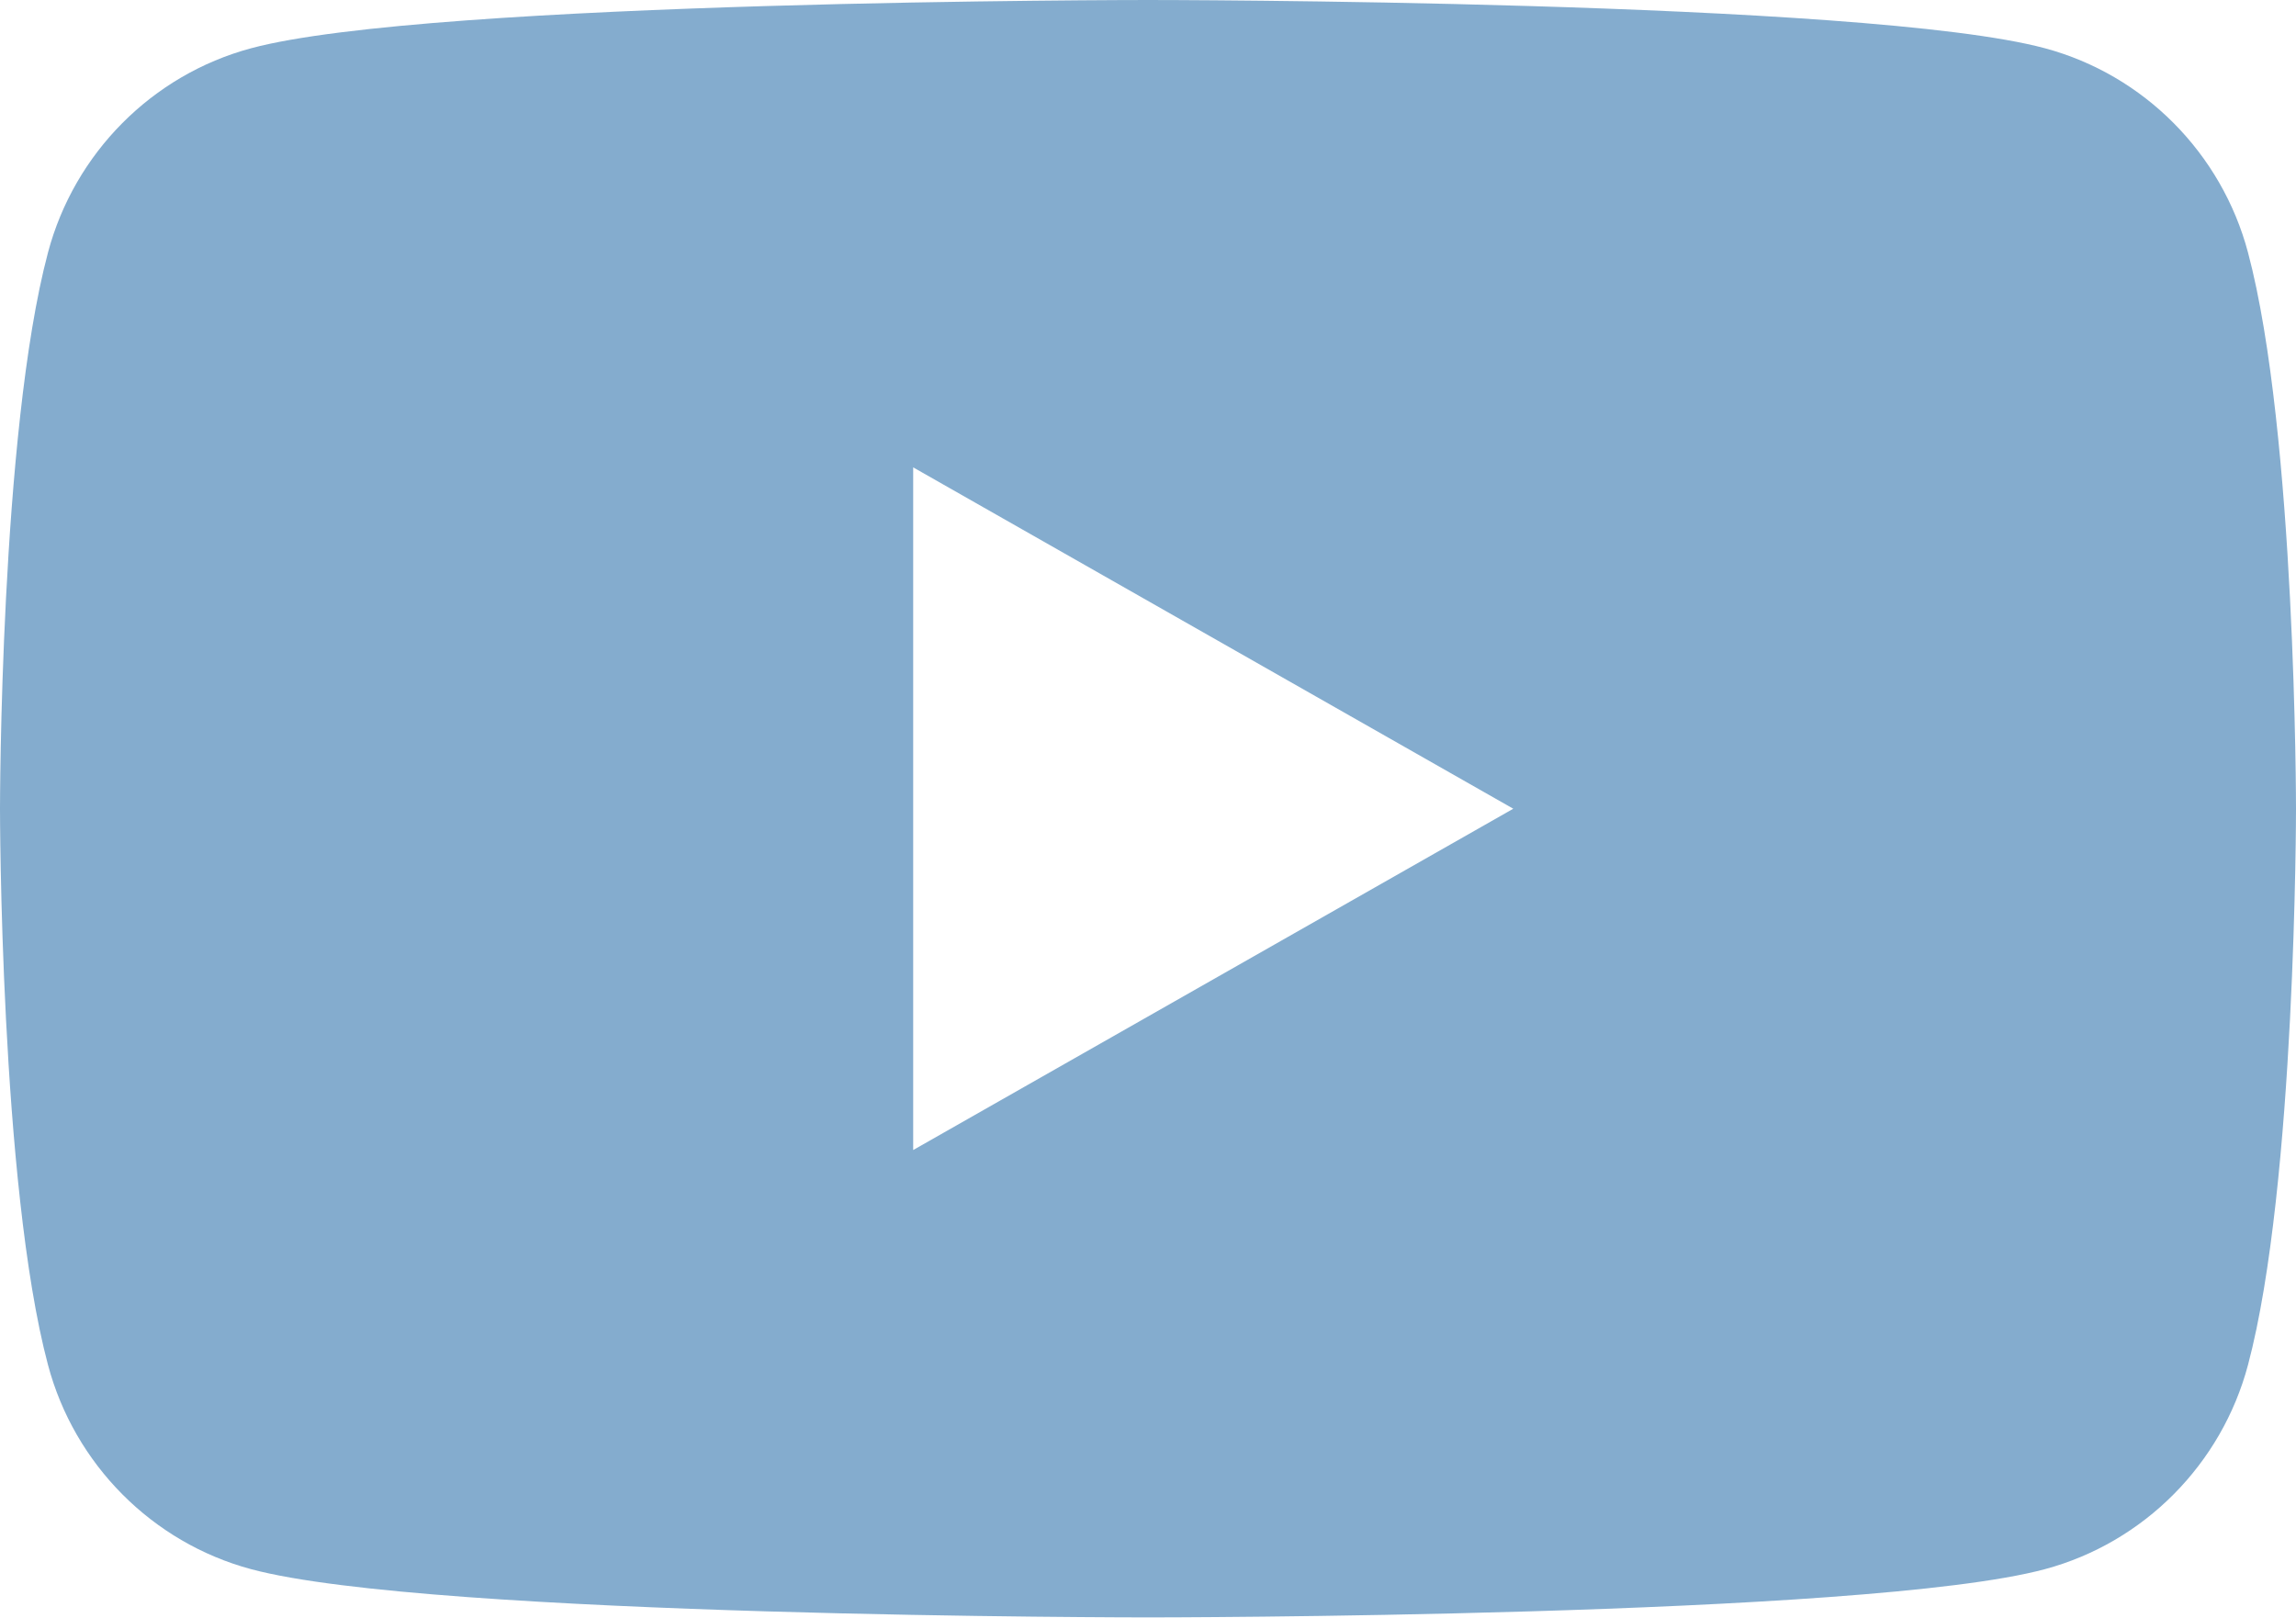
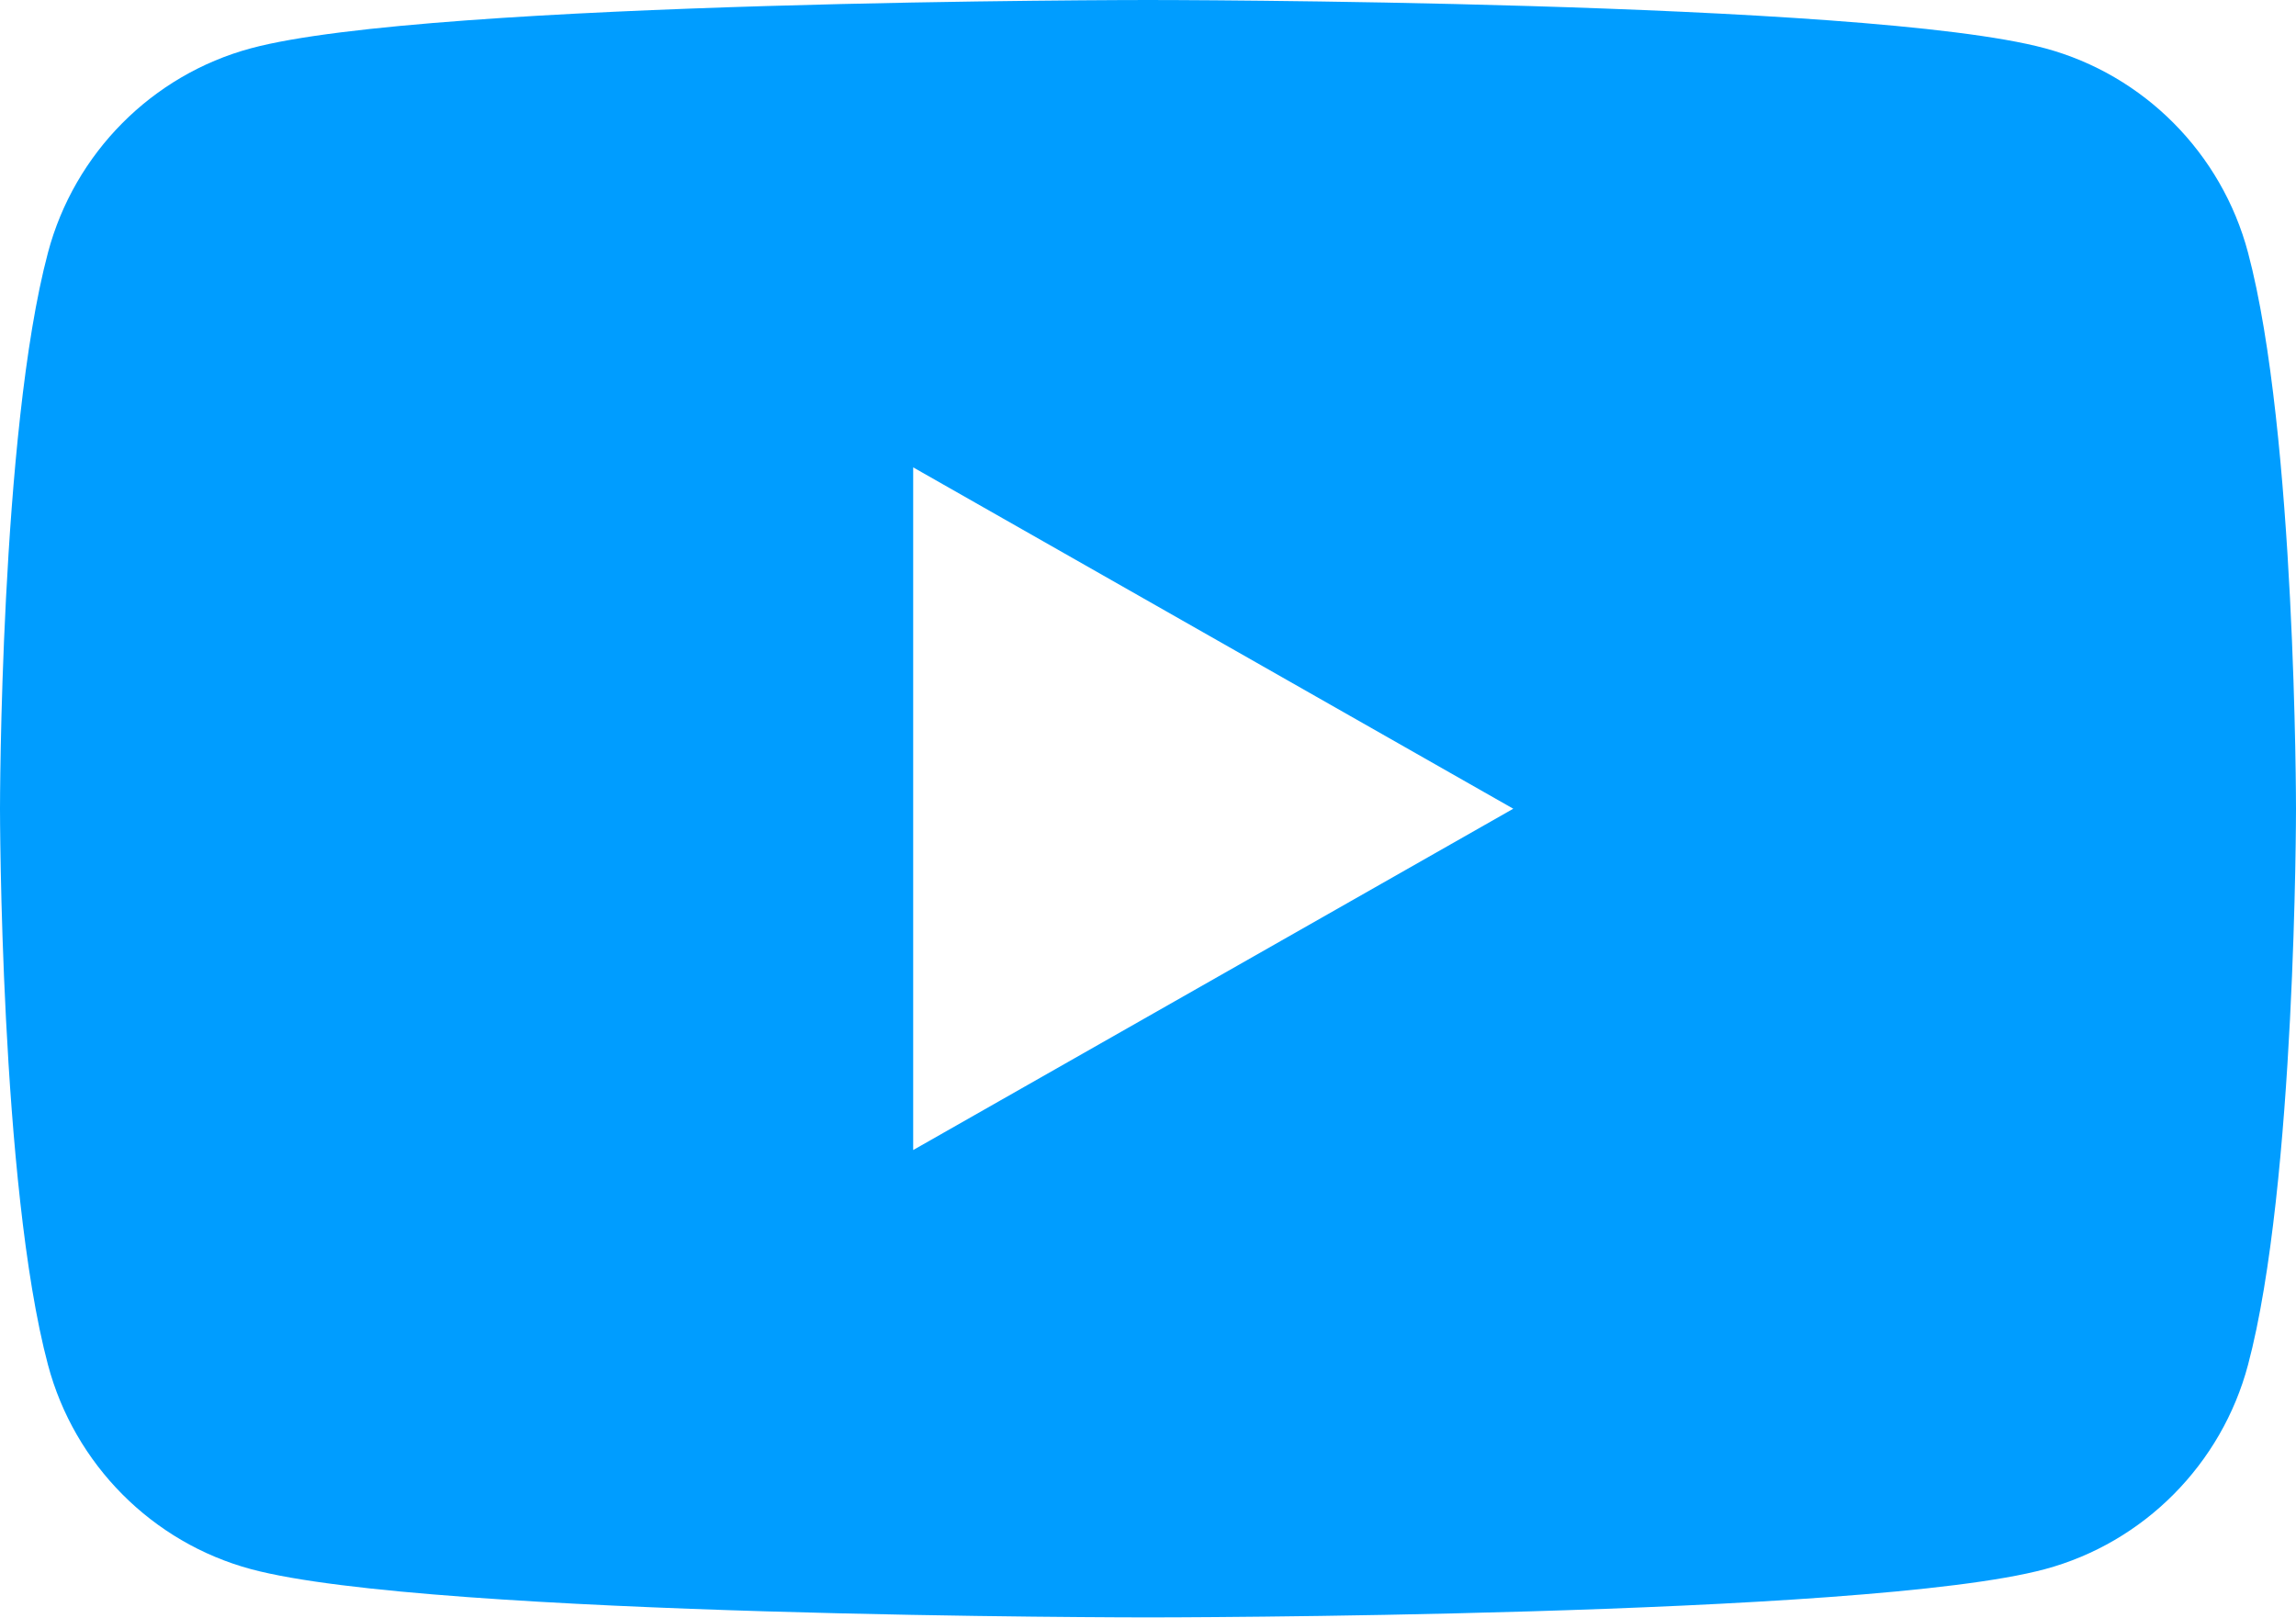
<svg xmlns="http://www.w3.org/2000/svg" shape-rendering="geometricPrecision" text-rendering="geometricPrecision" image-rendering="optimizeQuality" fill-rule="evenodd" clip-rule="evenodd" viewBox="0 0 512 360.726">
-   <path fill="#84acce" d="M456.035 10.769c22.031 5.926 39.377 23.386 45.265 45.56C512 96.516 512 180.363 512 180.363s0 83.846-10.7 124.037c-5.888 22.17-23.234 39.631-45.265 45.559-39.928 10.767-200.034 10.767-200.034 10.767s-160.107 0-200.035-10.767C33.937 344.031 16.587 326.57 10.7 304.4 0 264.209 0 180.363 0 180.363S0 96.516 10.7 56.329c5.887-22.174 23.237-39.634 45.266-45.56C95.894 0 256.001 0 256.001 0s160.106 0 200.034 10.769zm-252.398 245.72l133.818-76.122-133.818-76.131v152.253z" />
+   <path fill="#009dff" d="M456.035 10.769c22.031 5.926 39.377 23.386 45.265 45.56C512 96.516 512 180.363 512 180.363s0 83.846-10.7 124.037c-5.888 22.17-23.234 39.631-45.265 45.559-39.928 10.767-200.034 10.767-200.034 10.767s-160.107 0-200.035-10.767C33.937 344.031 16.587 326.57 10.7 304.4 0 264.209 0 180.363 0 180.363S0 96.516 10.7 56.329c5.887-22.174 23.237-39.634 45.266-45.56C95.894 0 256.001 0 256.001 0s160.106 0 200.034 10.769zm-252.398 245.72l133.818-76.122-133.818-76.131v152.253z" />
</svg>
